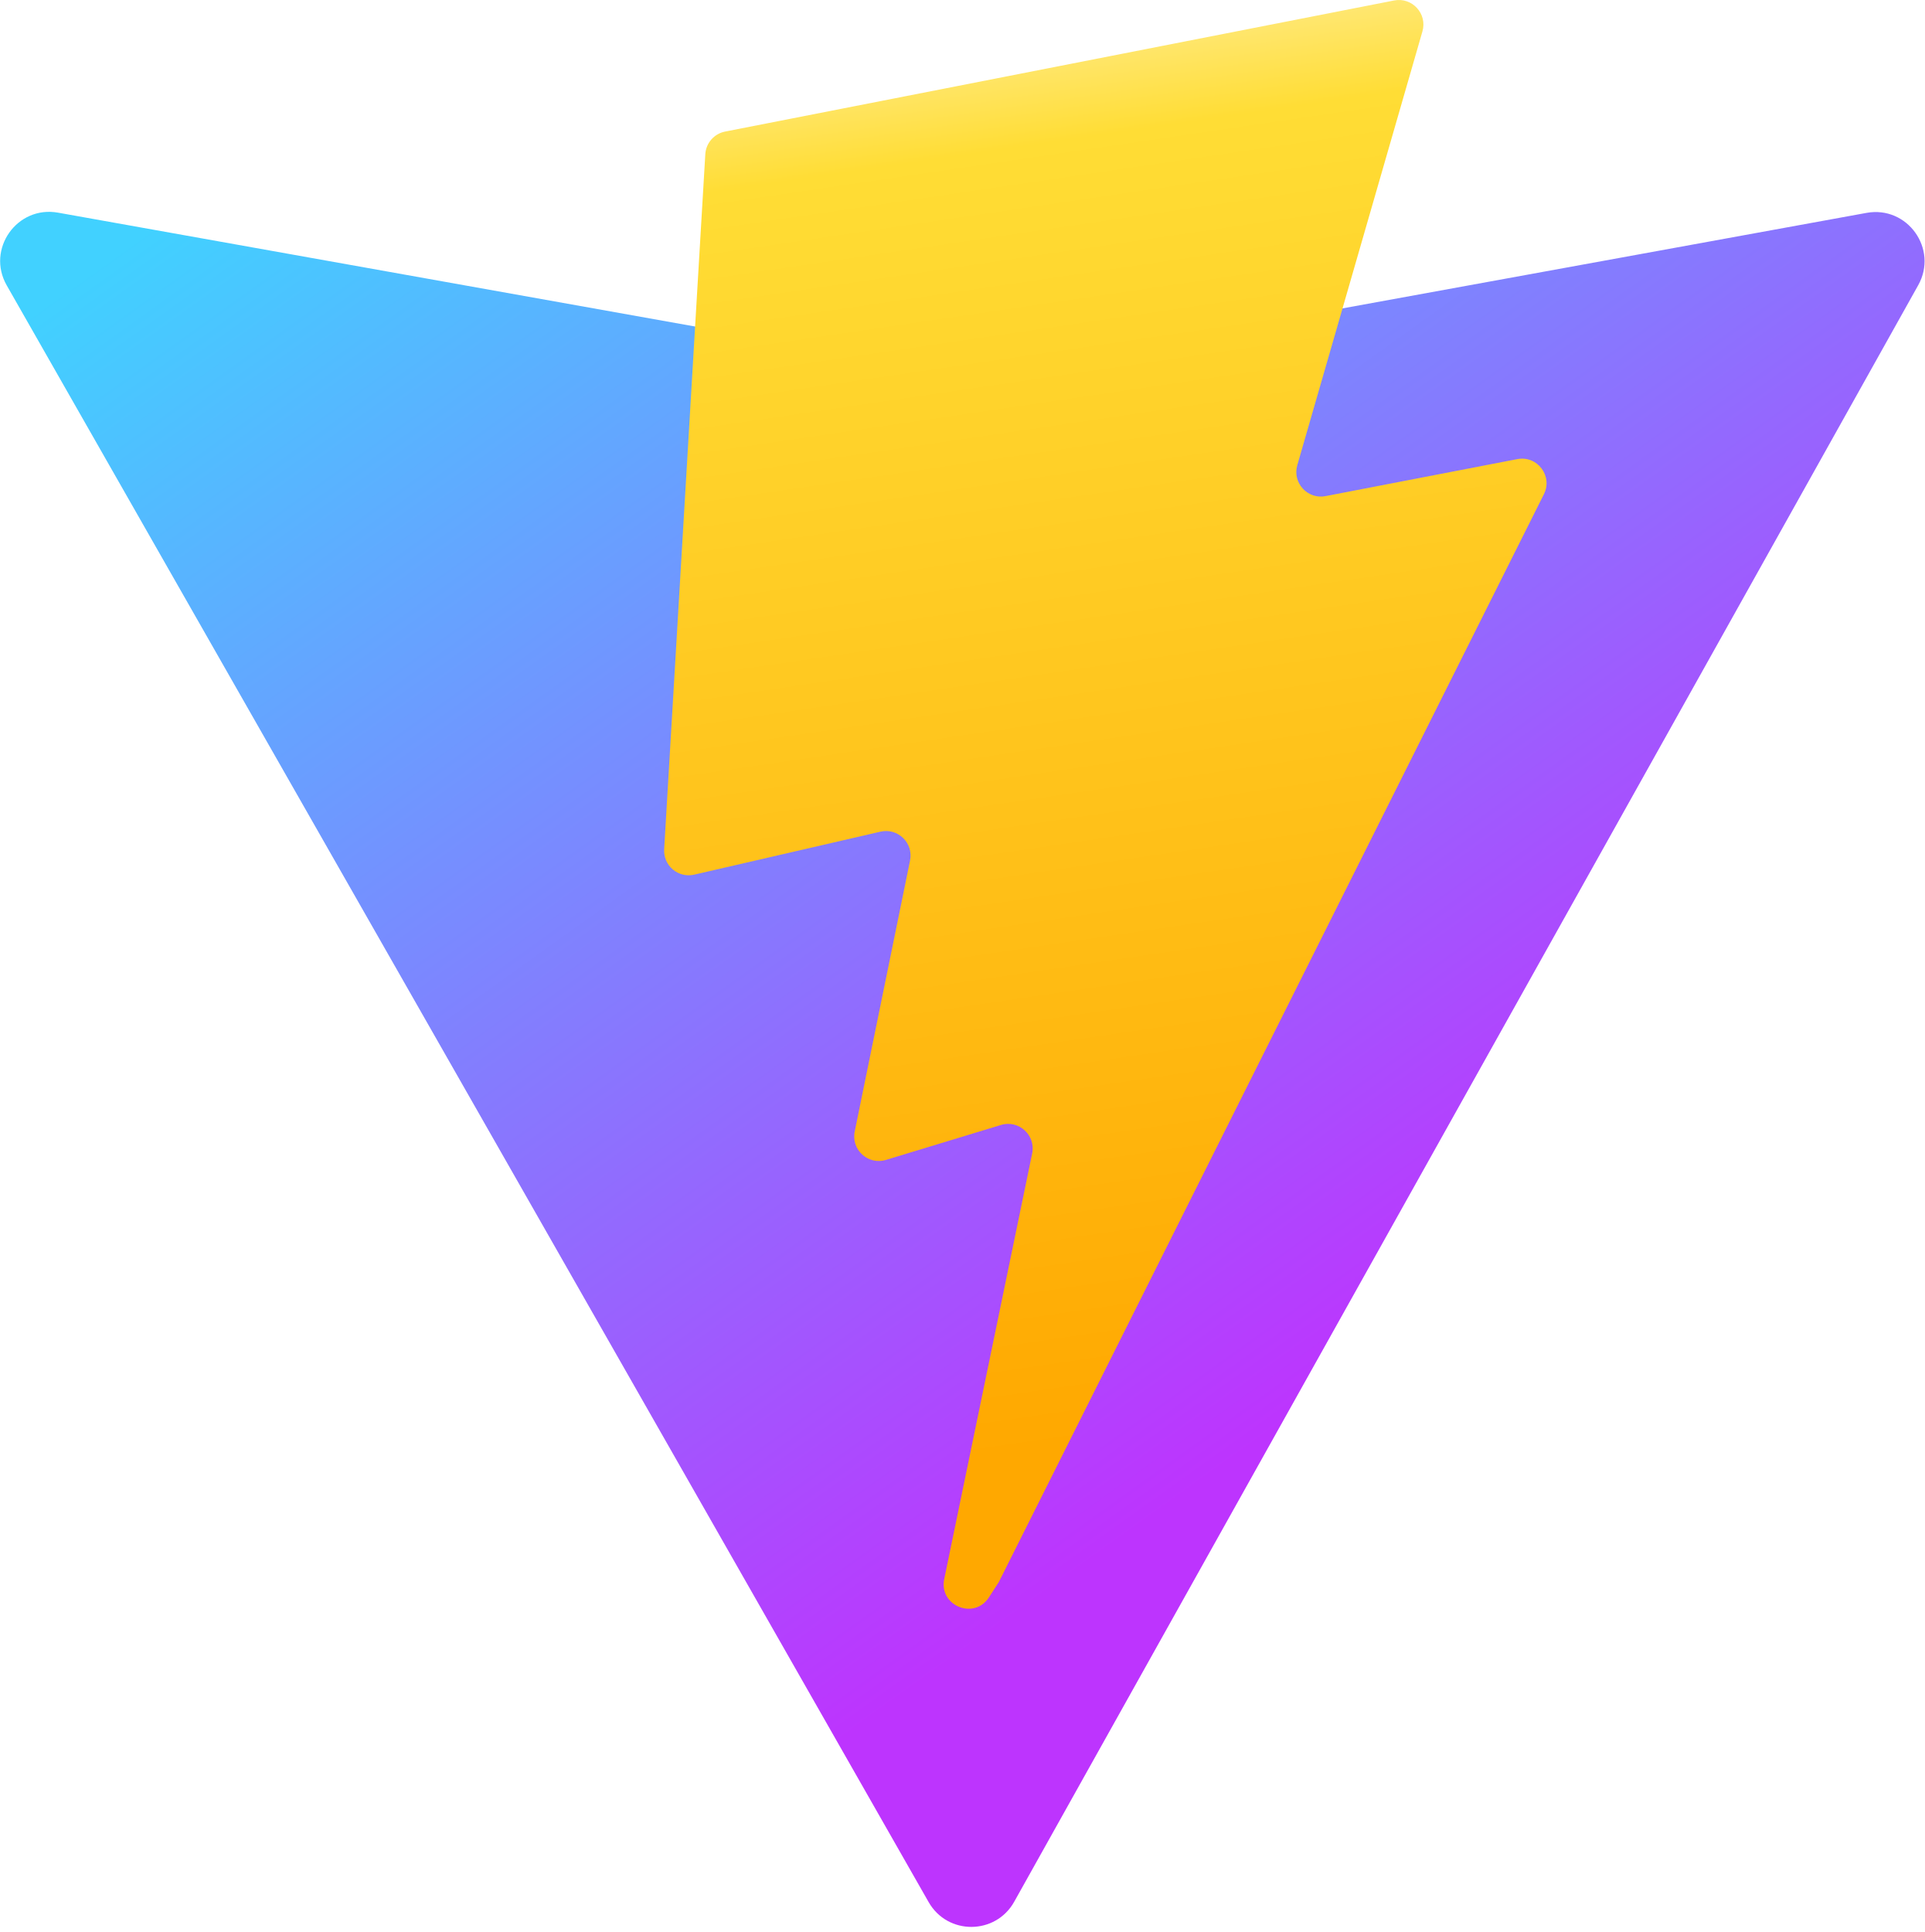
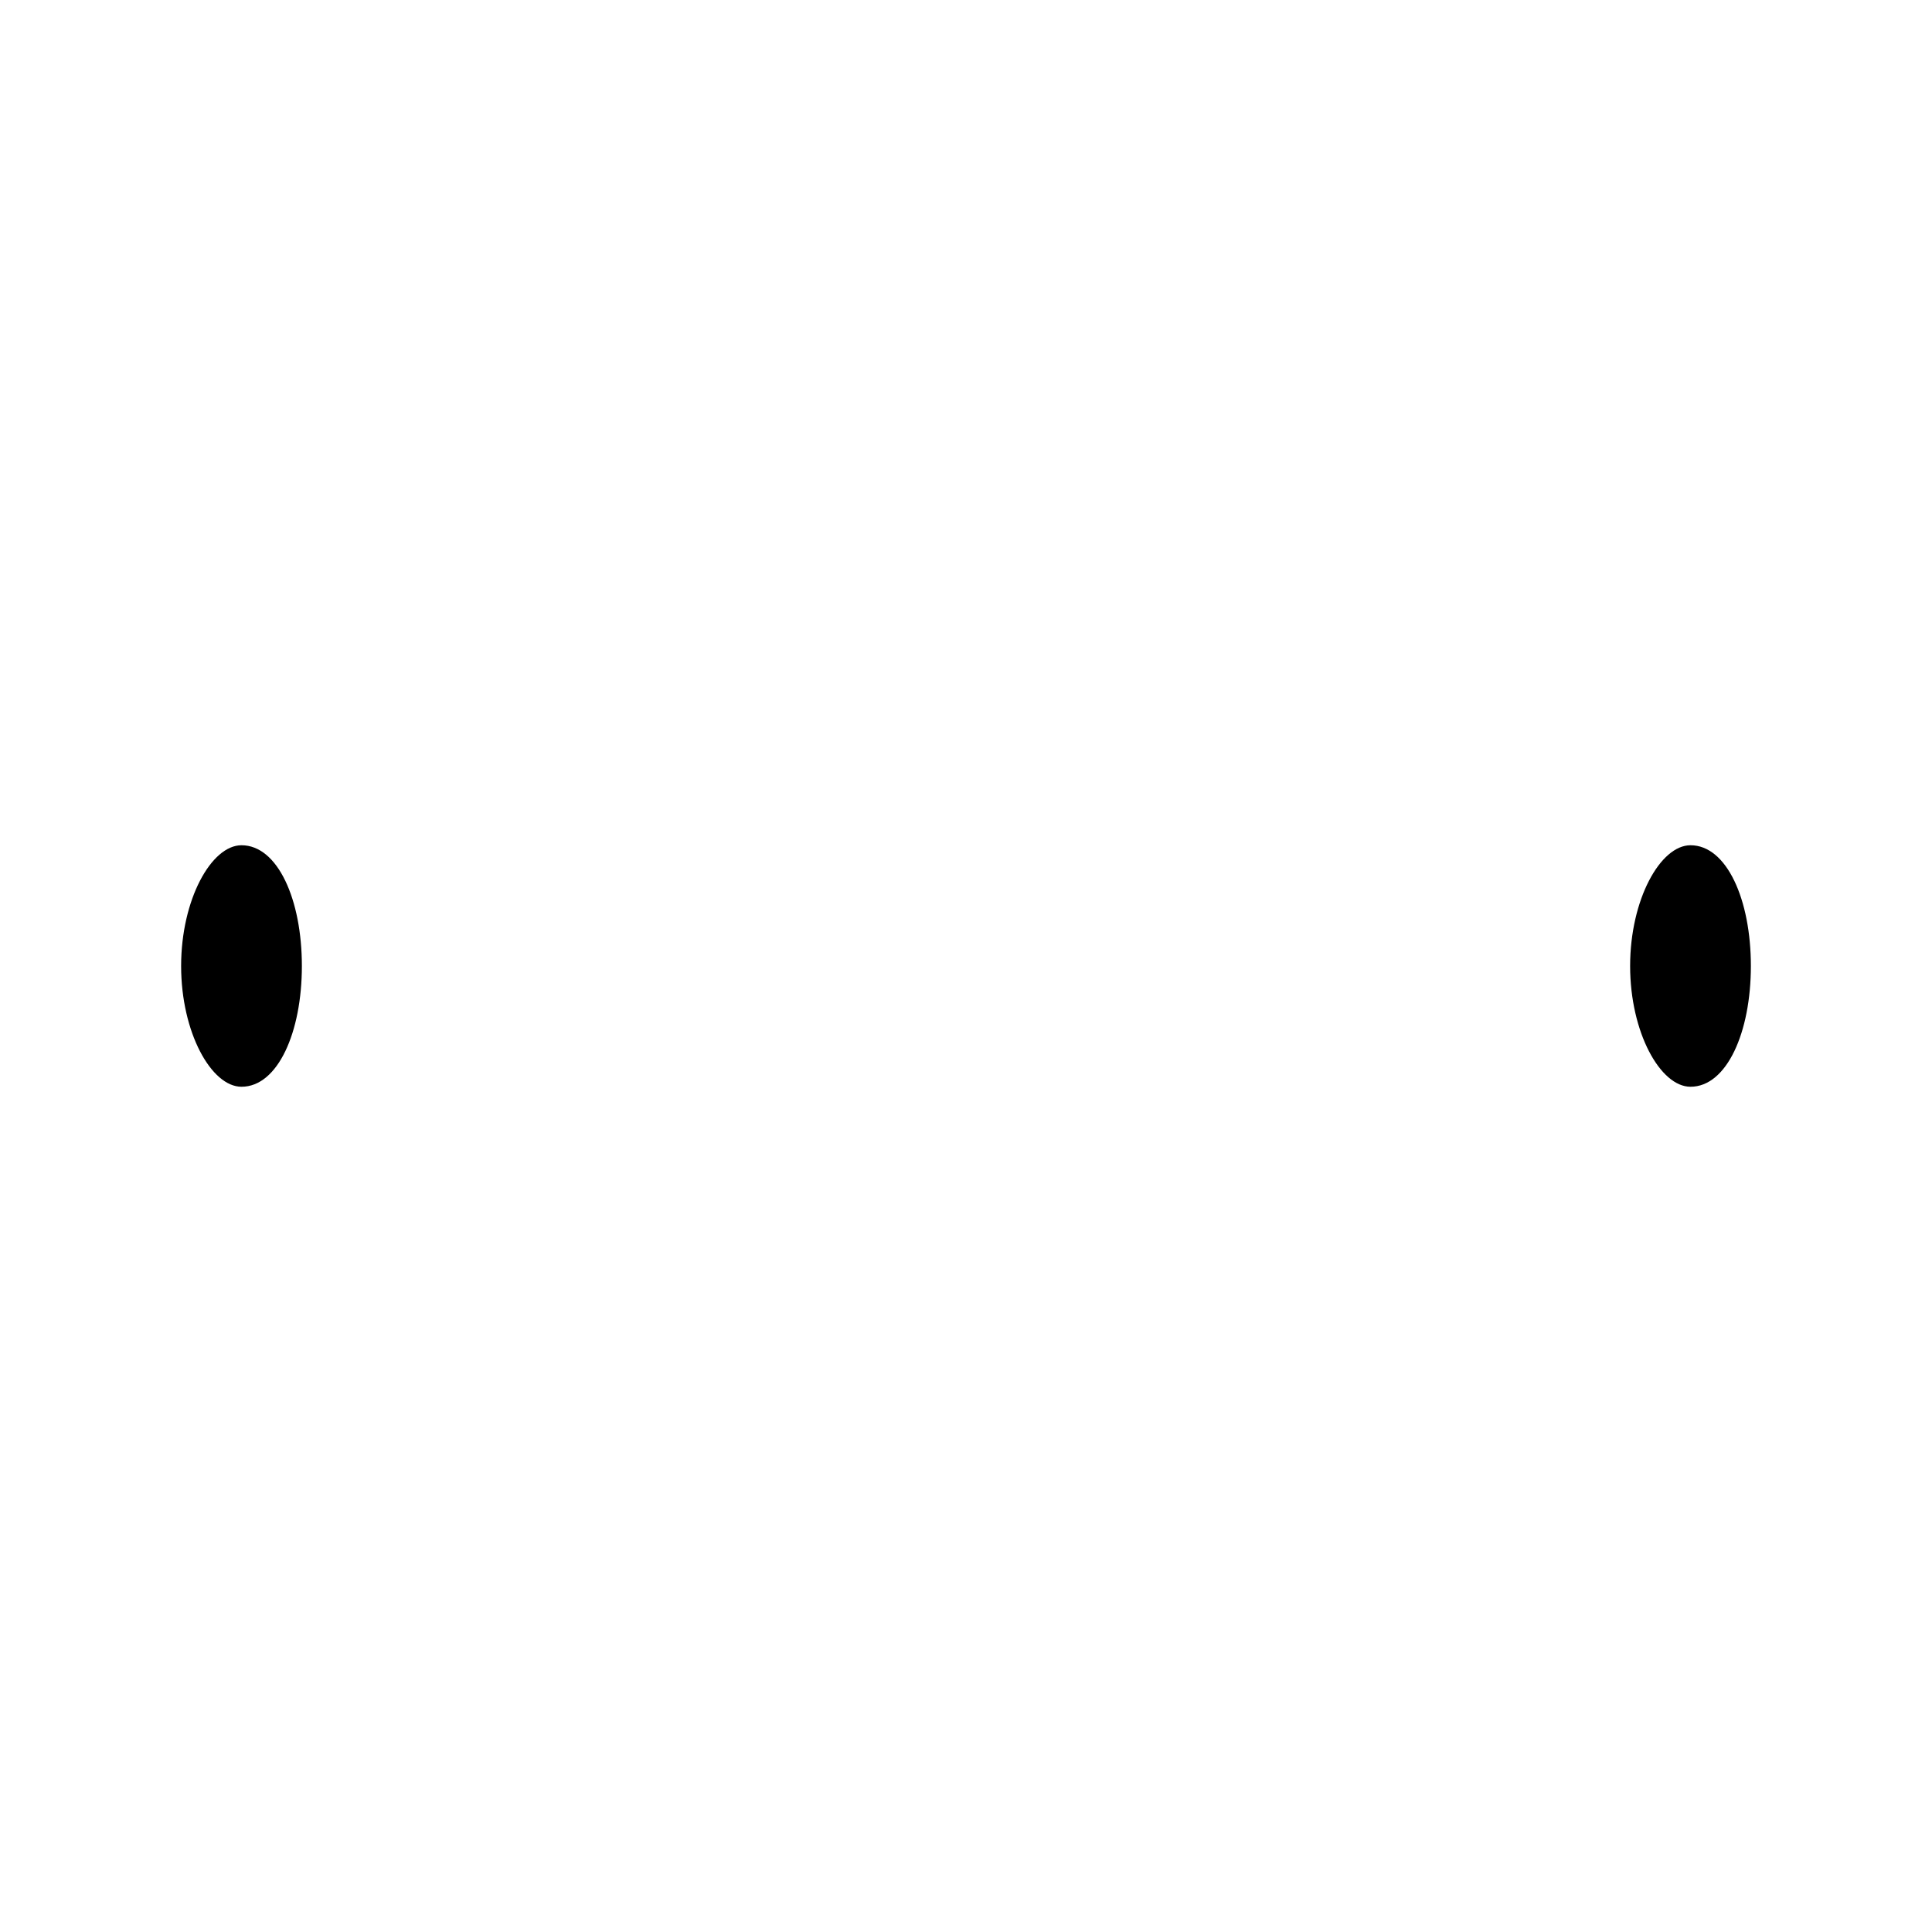
- <svg xmlns="http://www.w3.org/2000/svg" aria-hidden="true" role="img" class="iconify iconify--logos" width="31.88" height="32" preserveAspectRatio="xMidYMid meet" viewBox="0 0 256 257">
-   <defs>
-     <linearGradient id="IconifyId1813088fe1fbc01fb466" x1="-.828%" x2="57.636%" y1="7.652%" y2="78.411%">
-       <stop offset="0%" stop-color="#41D1FF" />
-       <stop offset="100%" stop-color="#BD34FE" />
-     </linearGradient>
-     <linearGradient id="IconifyId1813088fe1fbc01fb467" x1="43.376%" x2="50.316%" y1="2.242%" y2="89.03%">
-       <stop offset="0%" stop-color="#FFEA83" />
-       <stop offset="8.333%" stop-color="#FFDD35" />
-       <stop offset="100%" stop-color="#FFA800" />
-     </linearGradient>
-   </defs>
-   <path fill="url(#IconifyId1813088fe1fbc01fb466)" d="M255.153 37.938L134.897 252.976c-2.483 4.44-8.862 4.466-11.382.048L.875 37.958c-2.746-4.814 1.371-10.646 6.827-9.67l120.385 21.517a6.537 6.537 0 0 0 2.322-.004l117.867-21.483c5.438-.991 9.574 4.796 6.877 9.62Z" />
-   <path fill="url(#IconifyId1813088fe1fbc01fb467)" d="M185.432.063L96.44 17.501a3.268 3.268 0 0 0-2.634 3.014l-5.474 92.456a3.268 3.268 0 0 0 3.997 3.378l24.777-5.718c2.318-.535 4.413 1.507 3.936 3.838l-7.361 36.047c-.495 2.426 1.782 4.5 4.151 3.78l15.304-4.649c2.372-.72 4.652 1.36 4.15 3.788l-11.698 56.621c-.732 3.542 3.979 5.473 5.943 2.437l1.313-2.028l72.516-144.72c1.215-2.423-.88-5.186-3.54-4.672l-25.505 4.922c-2.396.462-4.435-1.77-3.759-4.114l16.646-57.705c.677-2.35-1.37-4.583-3.769-4.113Z" />
+ <svg xmlns="http://www.w3.org/2000/svg" version="1.0" width="32pt" height="32pt" viewBox="0 0 32 32" preserveAspectRatio="xMidYMid meet">
+   <g transform="translate(0,32) scale(0.1,-0.1)" fill="#000000" stroke="none">
+     <path d="M30 160 c0 -11 5 -20 10 -20 6 0 10 9 10 20 0 11 -4 20 -10 20 -5 0 -10 -9 -10 -20z" />
+     <path d="M270 160 c0 -11 5 -20 10 -20 6 0 10 9 10 20 0 11 -4 20 -10 20 -5 0 -10 -9 -10 -20z" />
+   </g>
</svg>
